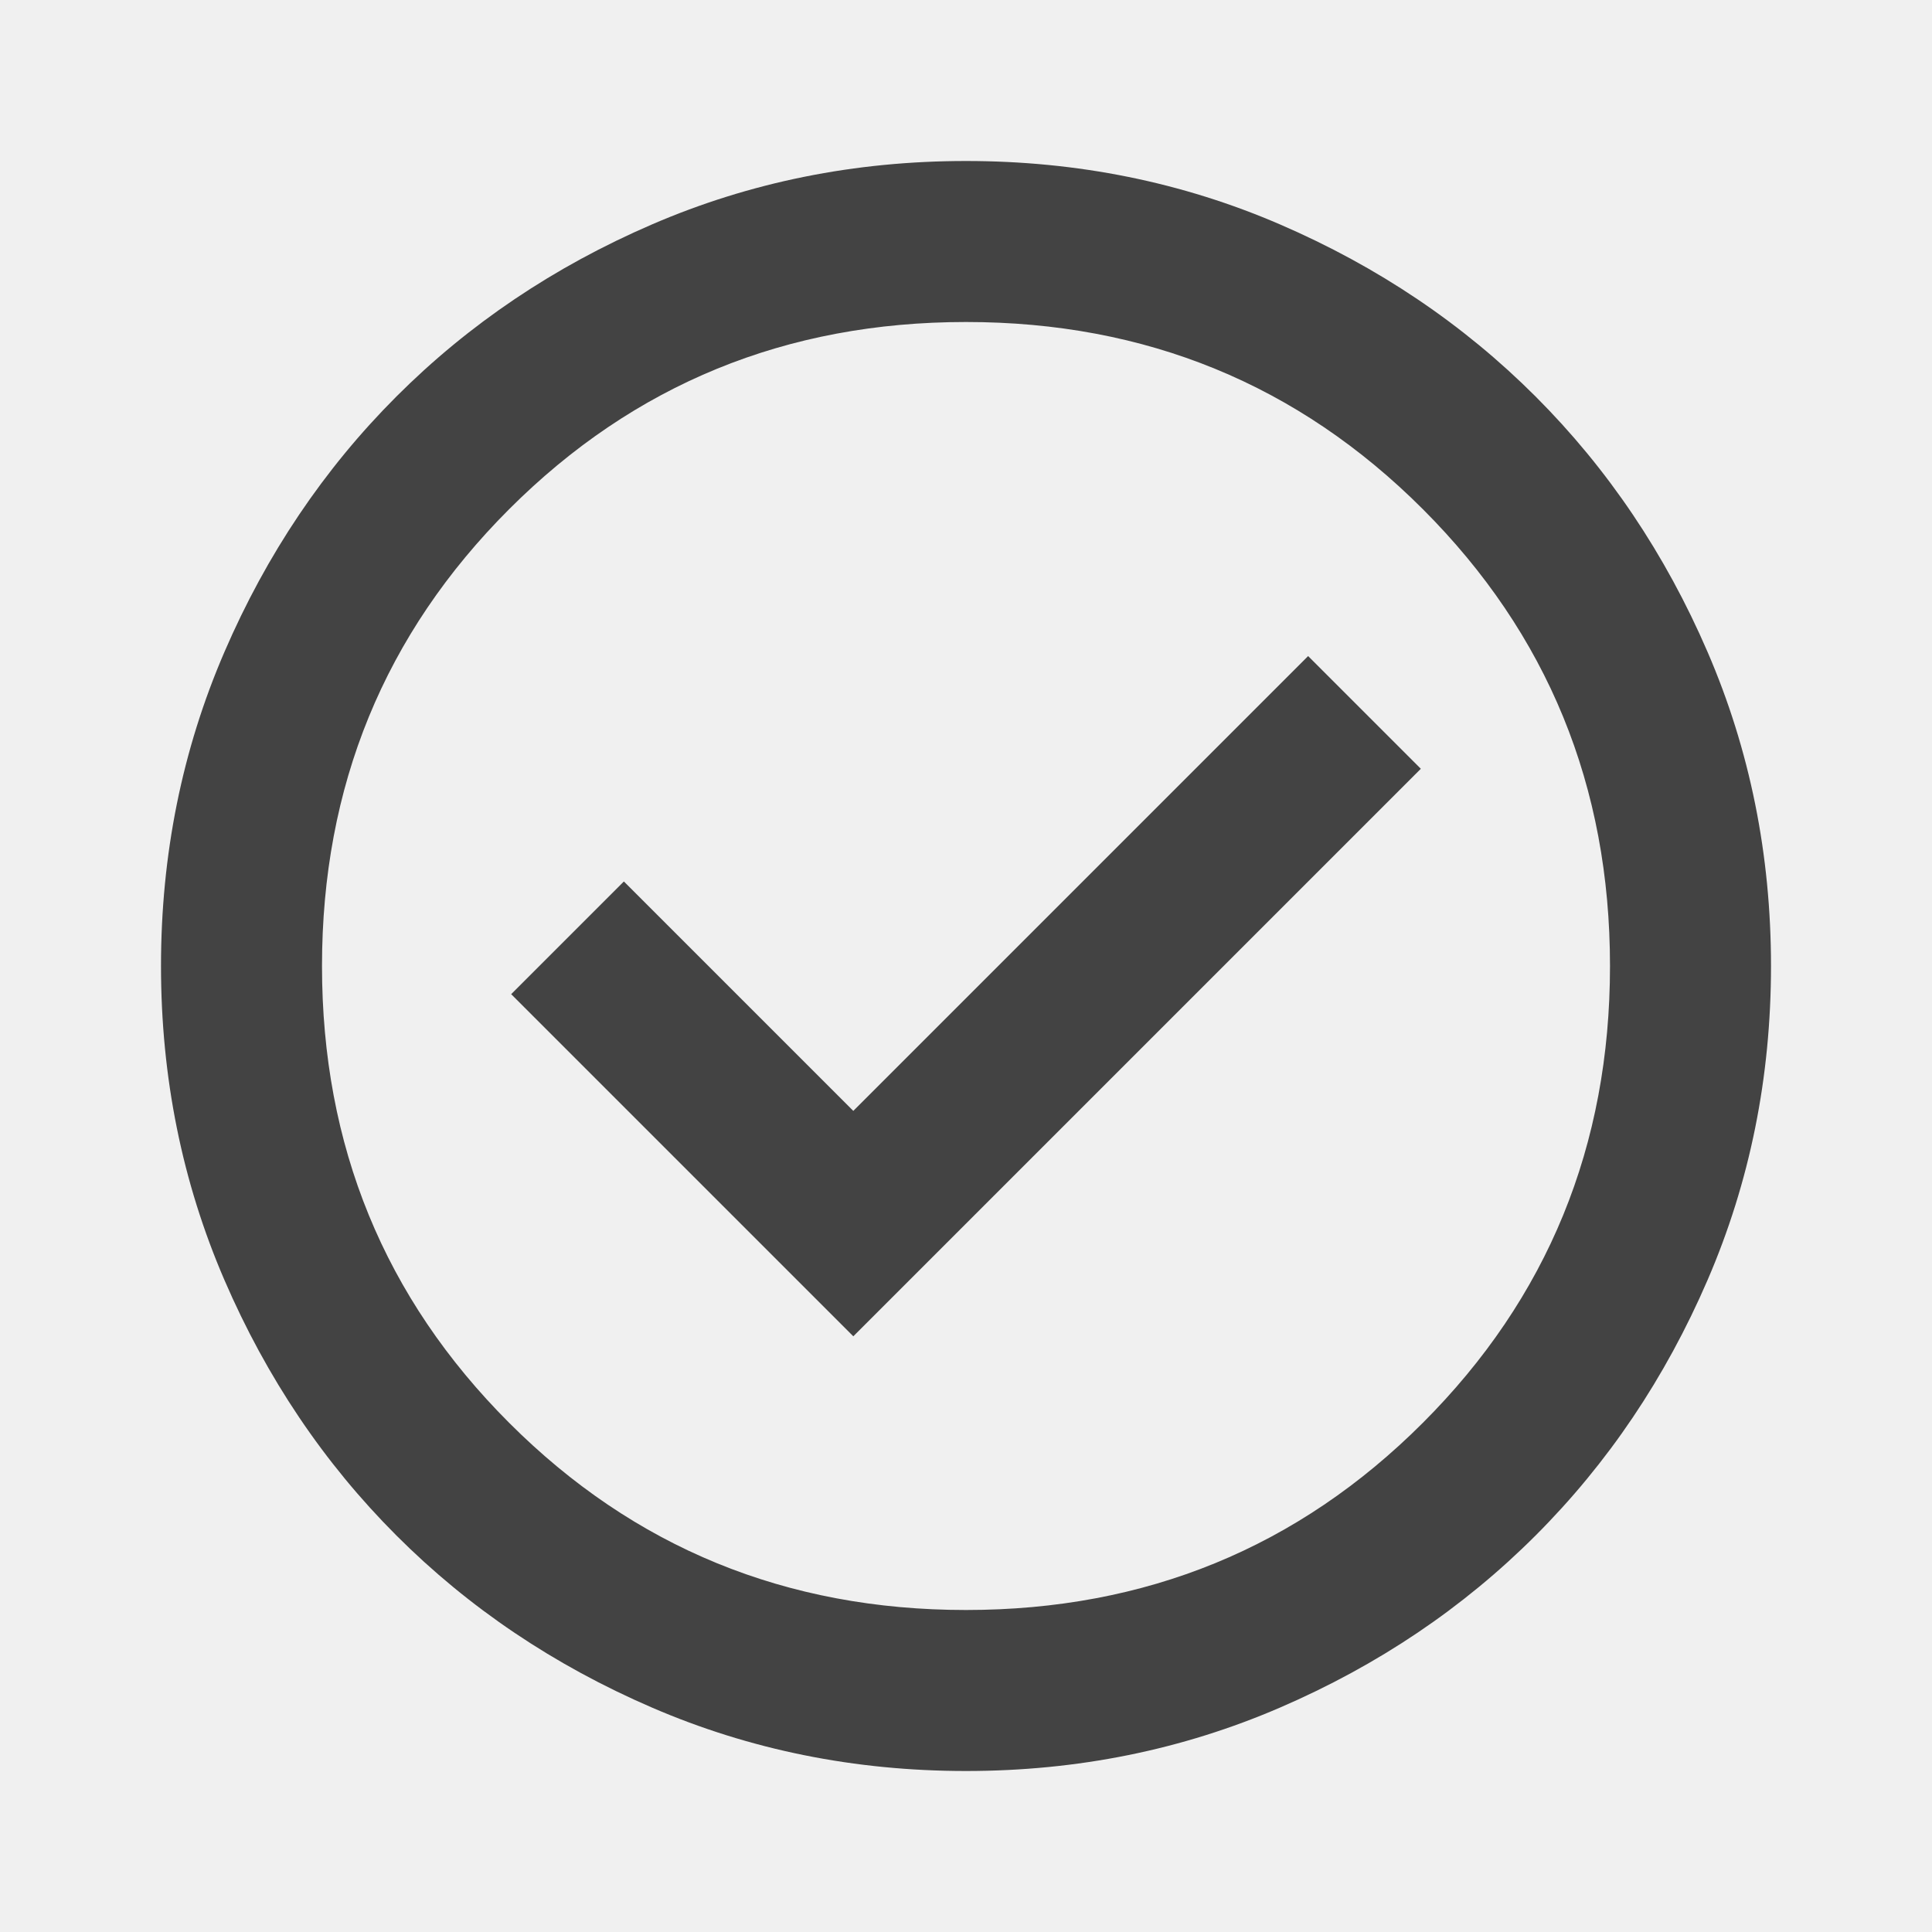
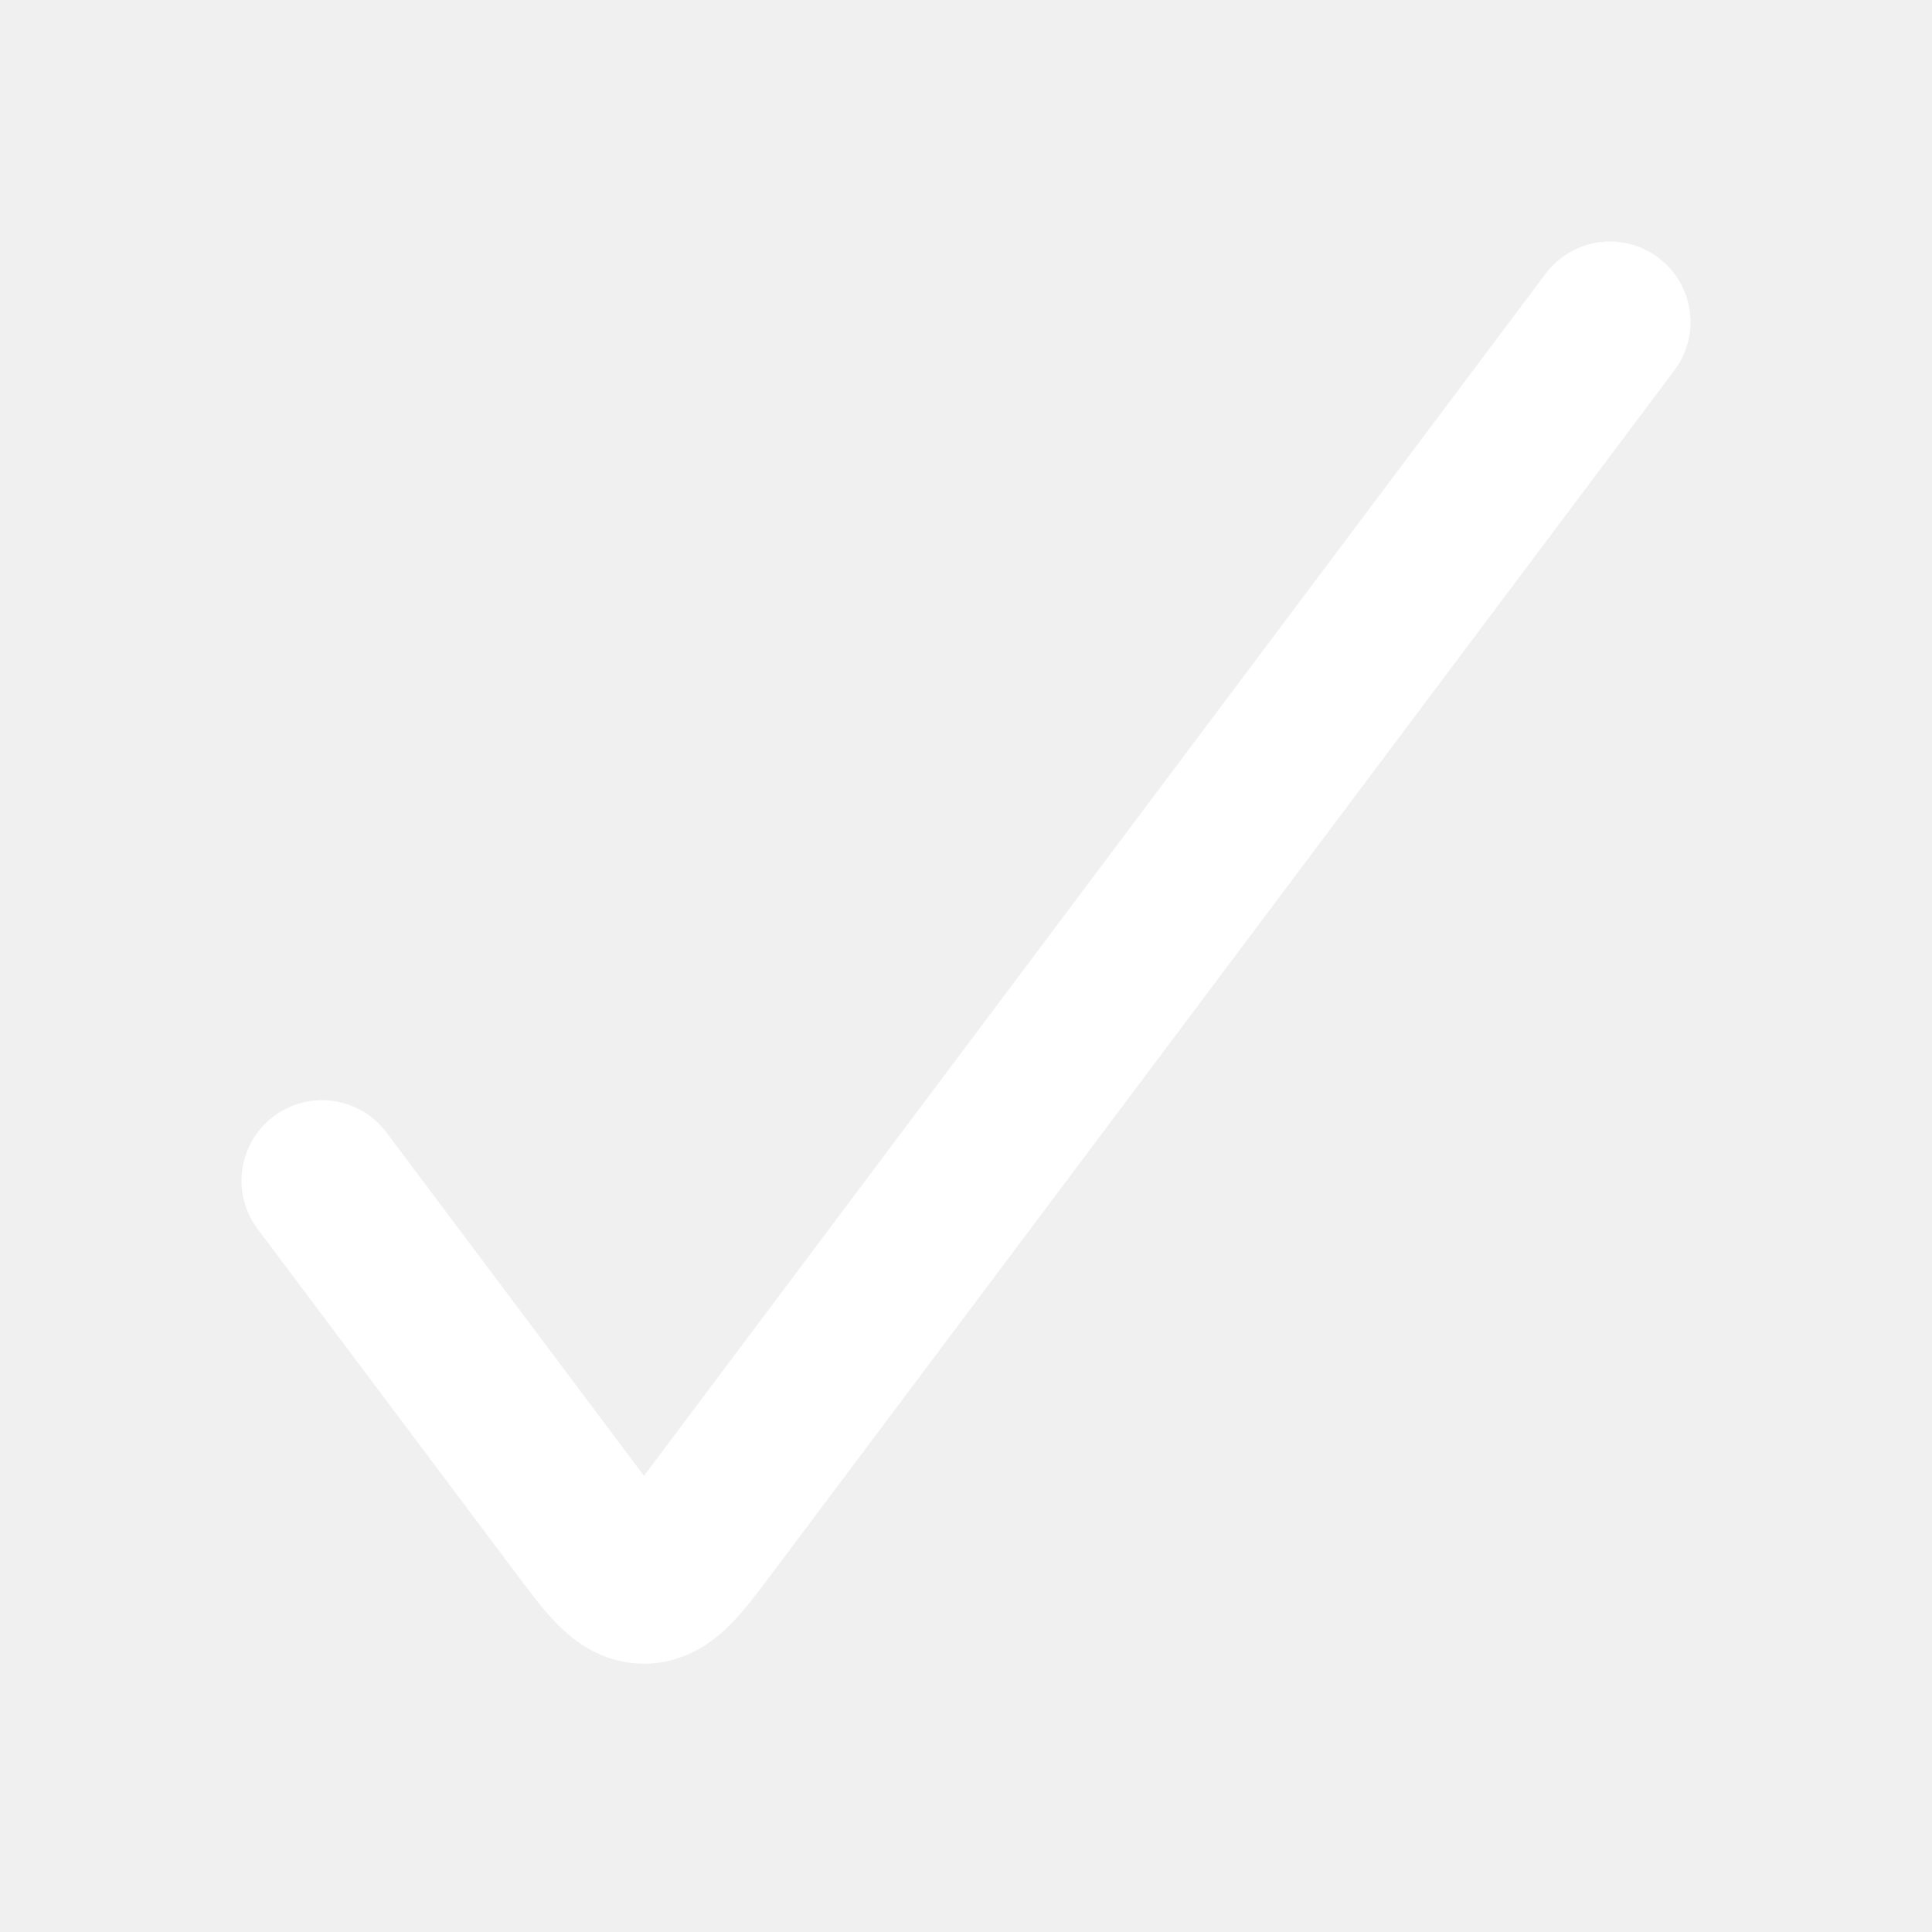
- <svg xmlns="http://www.w3.org/2000/svg" height="24px" viewBox="0 -960 960 960" width="24px" fill="#434343">
-   <path d="m424-296 282-282-56-56-226 226-114-114-56 56 170 170Zm56 216q-83 0-156-31.5T197-197q-54-54-85.5-127T80-480q0-83 31.5-156T197-763q54-54 127-85.5T480-880q83 0 156 31.5T763-763q54 54 85.5 127T880-480q0 83-31.5 156T763-197q-54 54-127 85.5T480-80Zm0-80q134 0 227-93t93-227q0-134-93-227t-227-93q-134 0-227 93t-93 227q0 134 93 227t227 93Zm0-320Z" />
+ <svg xmlns="http://www.w3.org/2000/svg" width="24" height="24" viewBox="0 0 24 24" fill="none">
+   <g clip-path="url(#clip0_1_27793)">
+     <path d="M4 14.667L7.2 18.933C7.567 19.422 7.75 19.667 8 19.667C8.25 19.667 8.433 19.422 8.8 18.933L20 4" stroke="white" stroke-width="2" stroke-linecap="round" />
+   </g>
+   <defs>
+     <clipPath id="clip0_1_27793">
+       <rect width="24" height="24" fill="white" />
+     </clipPath>
+   </defs>
</svg>
